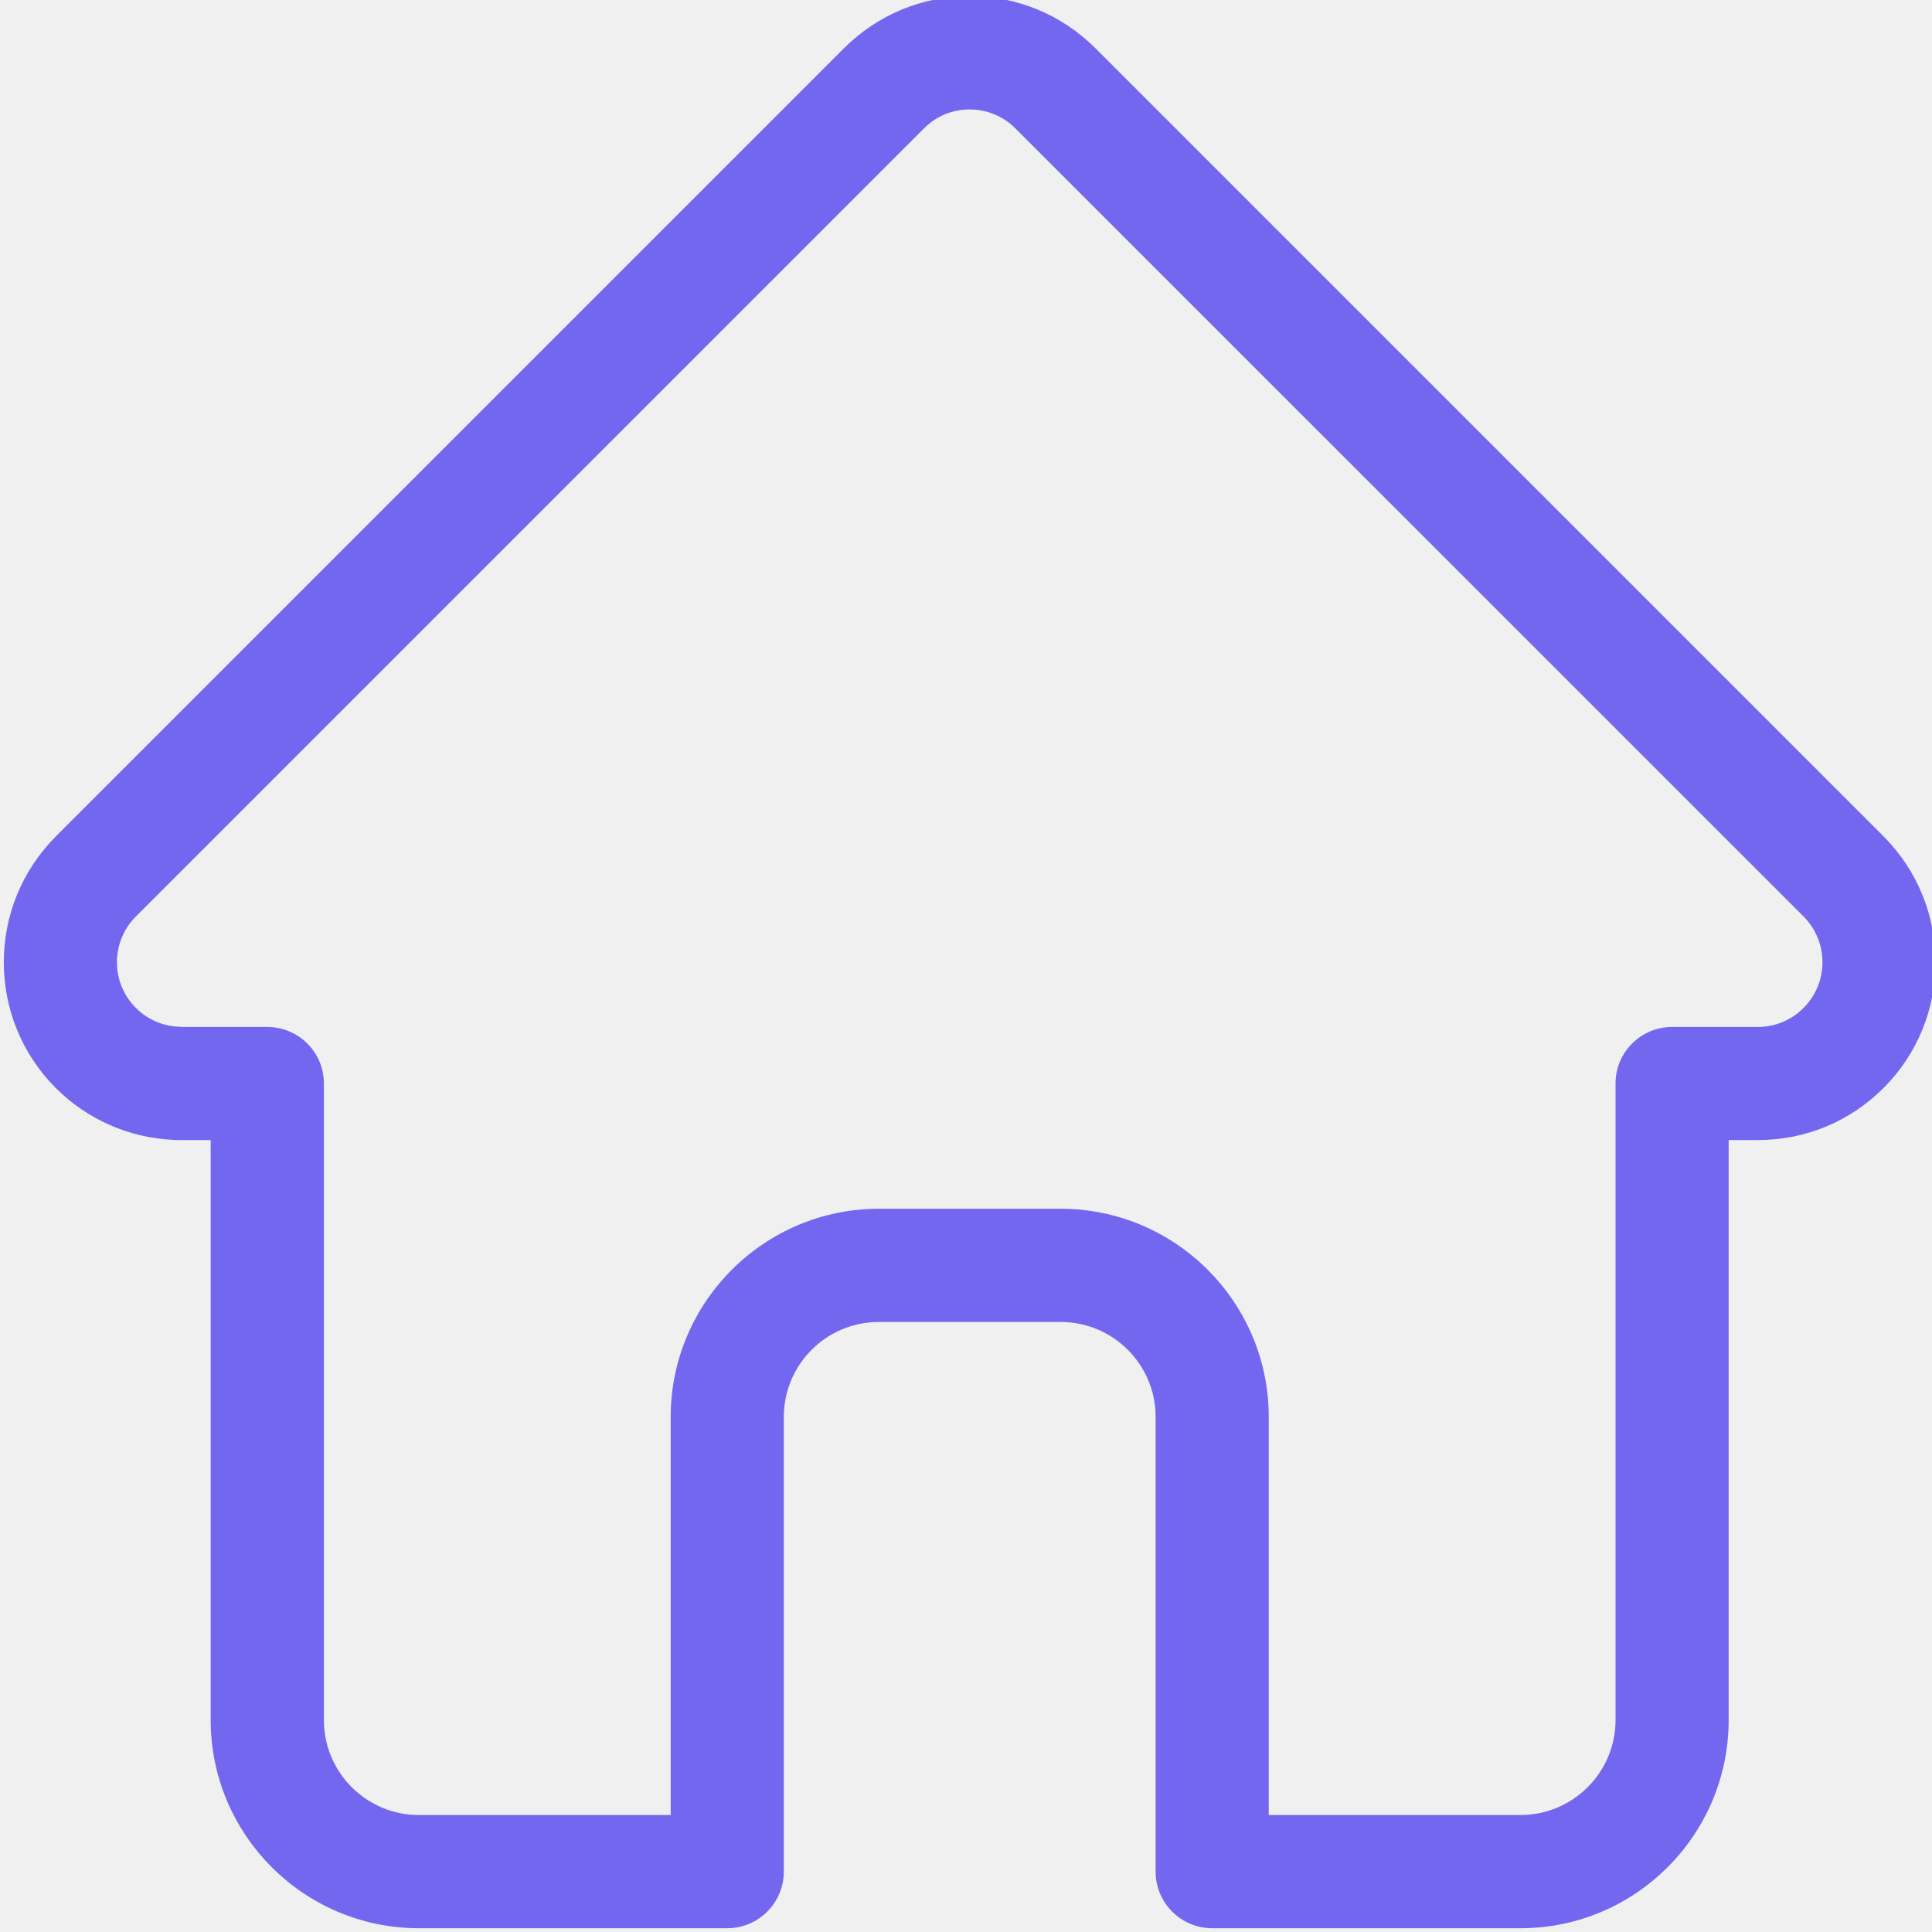
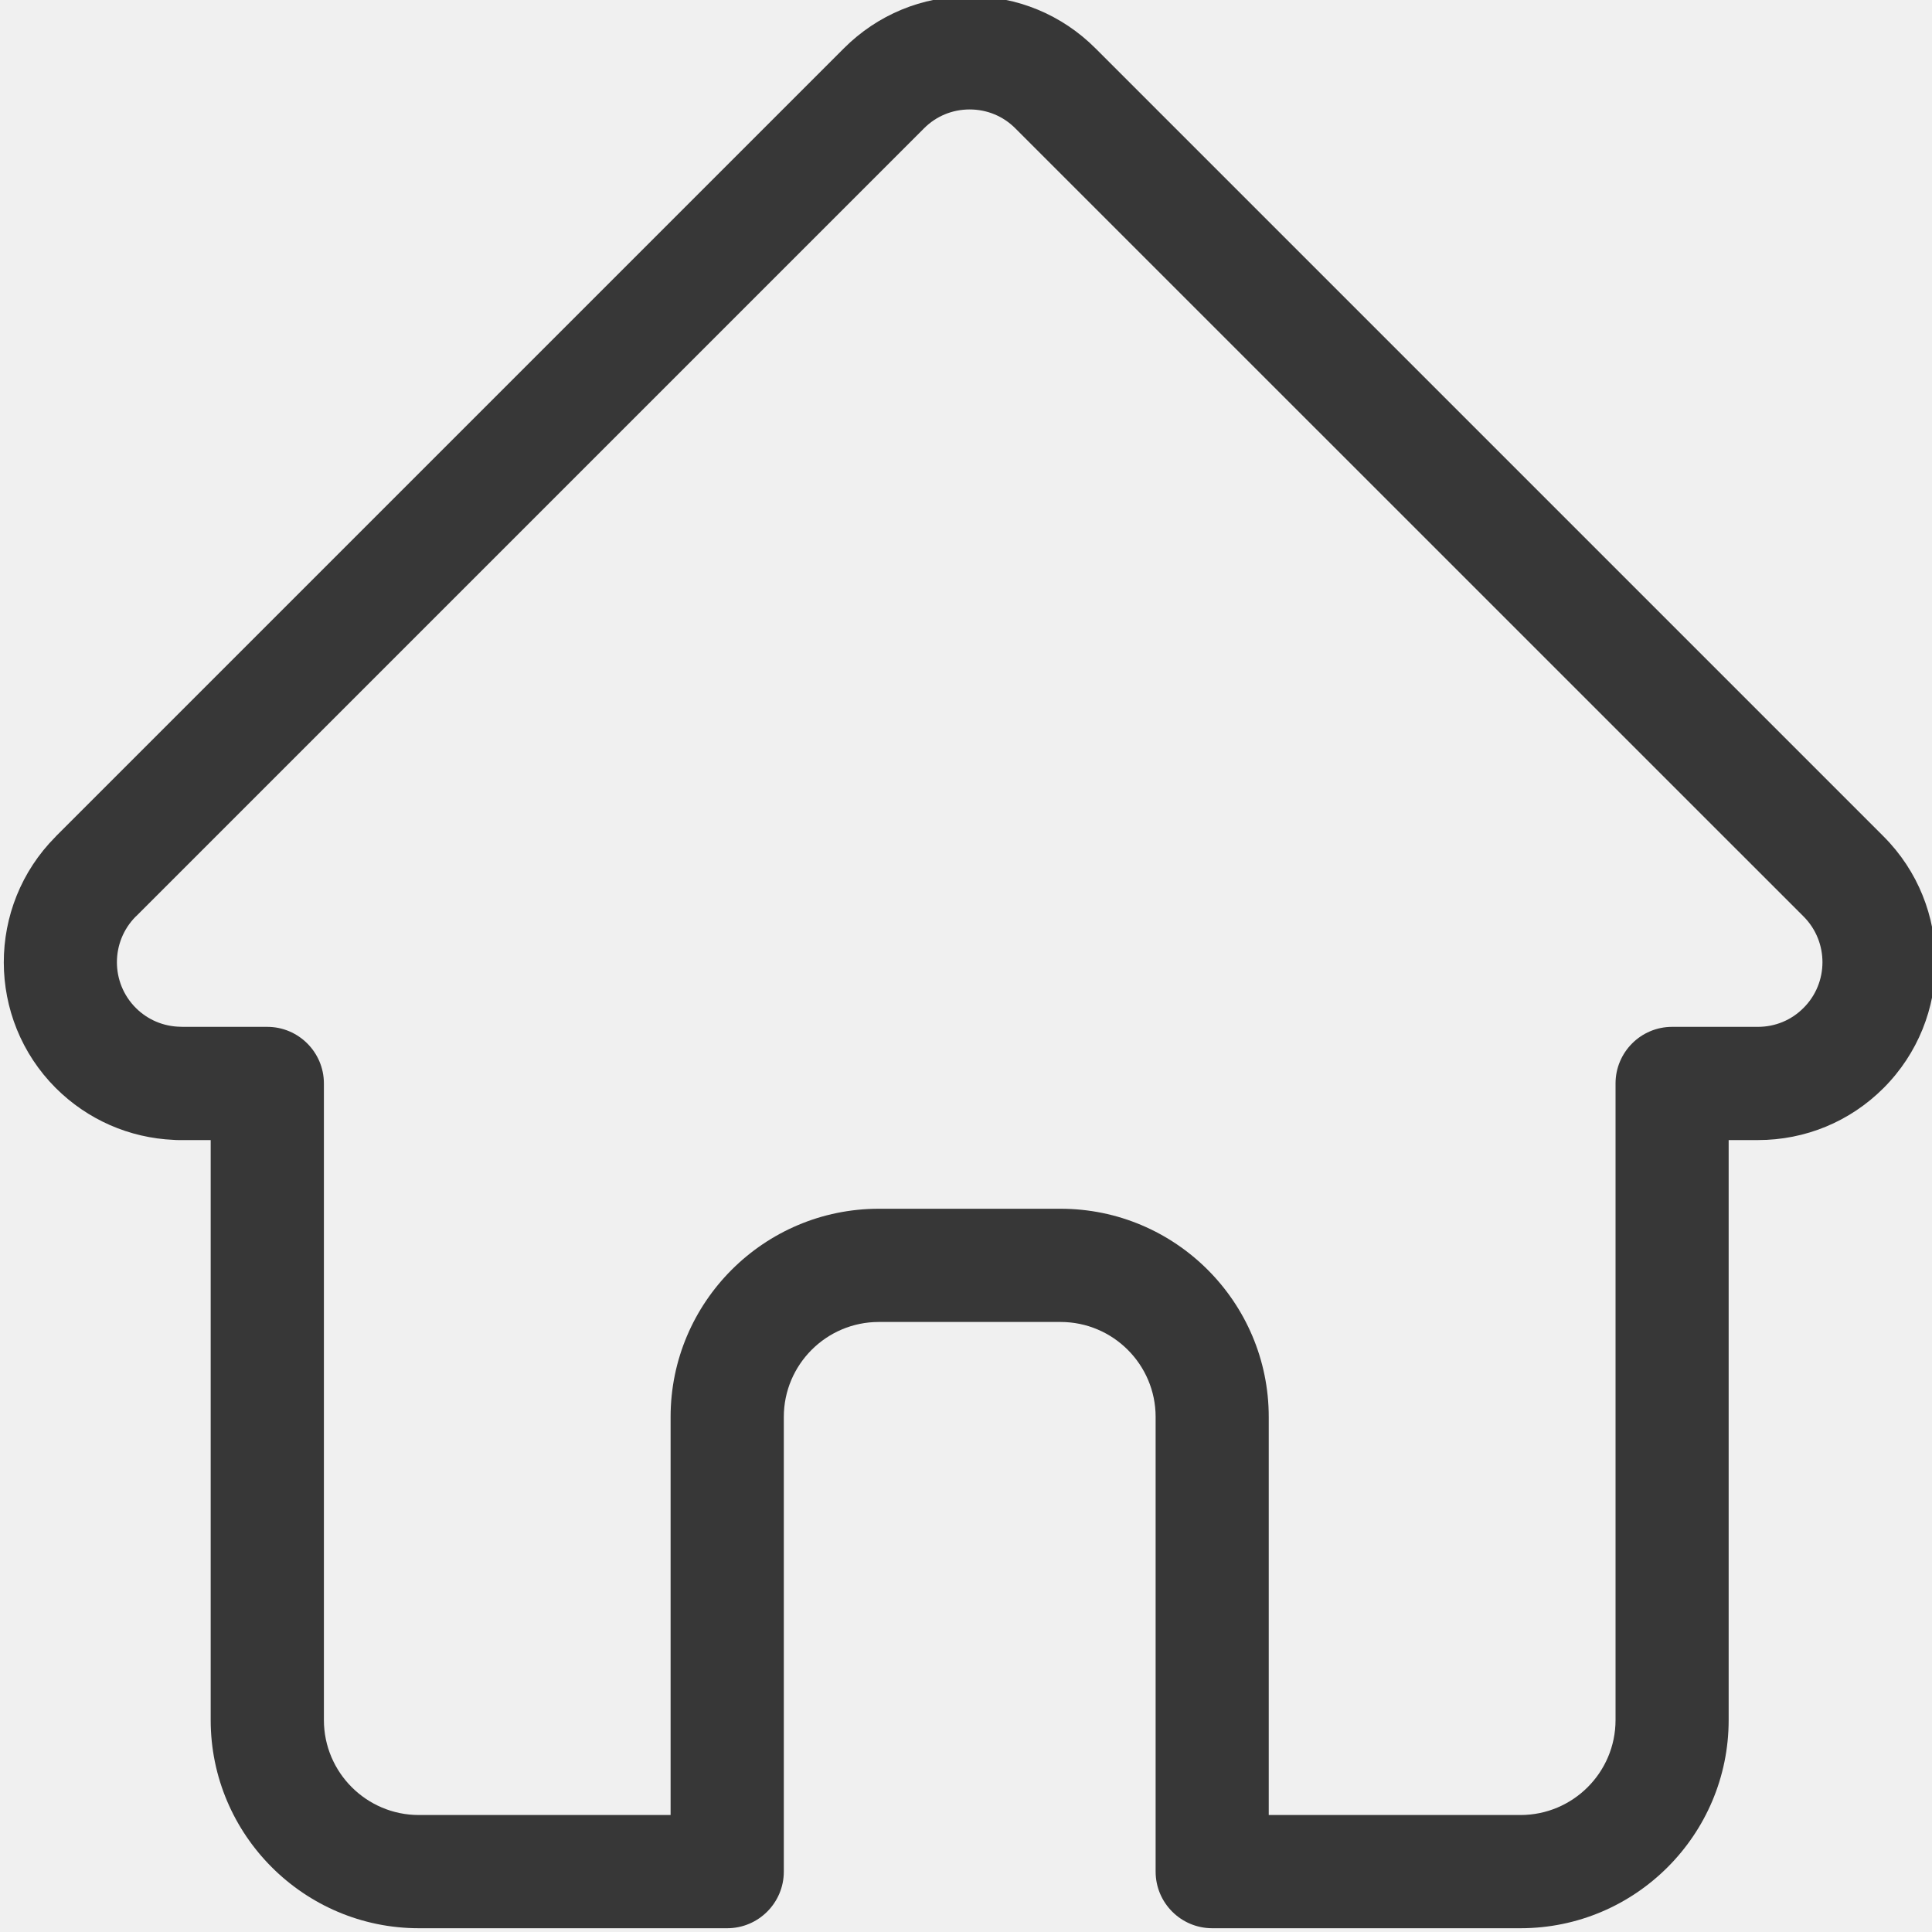
- <svg xmlns="http://www.w3.org/2000/svg" width="20" height="20" fill="none" viewBox="0 0 20 20">
+ <svg xmlns="http://www.w3.org/2000/svg" width="20" height="20" viewBox="0 0 20 20" fill="none">
  <g clip-path="url(#clip0)">
-     <path fill="#7367F0" d="M19.5 8.66l-.002-.002L11.34.5c-.348-.348-.81-.54-1.302-.54S9.084.153 8.736.5L.582 8.654l-.008.009c-.714.718-.713 1.883.003 2.6.328.327.76.517 1.222.537.019.002.038.002.057.002h.325v6.004c0 1.188.967 2.155 2.155 2.155h3.192c.323 0 .586-.262.586-.586v-4.707c0-.542.44-.983.983-.983h1.883c.542 0 .983.44.983.983v4.707c0 .323.262.586.586.586h3.191c1.189 0 2.155-.967 2.155-2.155v-6.004h.302c.492 0 .954-.191 1.302-.54.717-.717.717-1.884.001-2.602zm-.83 1.774c-.126.127-.294.197-.473.197h-.887c-.324 0-.586.262-.586.585v6.59c0 .542-.441.983-.984.983h-2.606v-4.121c0-1.188-.966-2.155-2.155-2.155H9.098c-1.188 0-2.155.967-2.155 2.155v4.121H4.336c-.542 0-.983-.44-.983-.983v-6.59c0-.323-.263-.585-.586-.585h-.872l-.028-.002c-.174-.003-.338-.072-.46-.195-.262-.26-.262-.685 0-.947l8.158-8.158c.126-.127.294-.196.473-.196s.347.07.473.196l8.157 8.156.004.004c.259.261.259.685-.002.945z" />
+     <path d="M19.5 8.66C19.499 8.66 19.499 8.659 19.498 8.658L11.34 0.5C10.992 0.152 10.53 -0.039 10.038 -0.039C9.546 -0.039 9.084 0.152 8.736 0.5L0.582 8.654C0.579 8.657 0.576 8.66 0.574 8.663C-0.14 9.381 -0.139 10.546 0.577 11.263C0.905 11.59 1.337 11.78 1.799 11.8C1.818 11.802 1.837 11.802 1.856 11.802H2.181V17.806C2.181 18.994 3.148 19.961 4.336 19.961H7.528C7.851 19.961 8.114 19.698 8.114 19.375V14.668C8.114 14.126 8.555 13.685 9.097 13.685H10.979C11.522 13.685 11.963 14.126 11.963 14.668V19.375C11.963 19.698 12.225 19.961 12.549 19.961H15.74C16.929 19.961 17.895 18.994 17.895 17.806V11.802H18.197C18.689 11.802 19.151 11.611 19.499 11.263C20.216 10.545 20.216 9.378 19.5 8.66ZM18.67 10.434C18.544 10.561 18.376 10.63 18.197 10.63H17.309C16.986 10.63 16.724 10.893 16.724 11.216V17.806C16.724 18.348 16.283 18.789 15.74 18.789H13.134V14.668C13.134 13.48 12.168 12.513 10.979 12.513H9.097C7.909 12.513 6.942 13.48 6.942 14.668V18.789H4.336C3.794 18.789 3.353 18.348 3.353 17.806V11.216C3.353 10.893 3.09 10.63 2.767 10.63H1.895C1.885 10.63 1.876 10.629 1.867 10.629C1.693 10.626 1.529 10.557 1.406 10.434C1.145 10.173 1.145 9.749 1.406 9.487C1.406 9.487 1.406 9.487 1.406 9.487L1.407 9.487L9.565 1.329C9.691 1.202 9.859 1.133 10.038 1.133C10.217 1.133 10.385 1.202 10.511 1.329L18.668 9.485C18.669 9.486 18.67 9.487 18.672 9.489C18.931 9.75 18.931 10.174 18.67 10.434Z" fill="#373737" />
  </g>
  <defs>
    <clipPath id="clip0">
-       <path fill="#fff" d="M0 0H20V20H0z" />
+       <rect width="20" height="20" fill="white" />
    </clipPath>
  </defs>
</svg>
